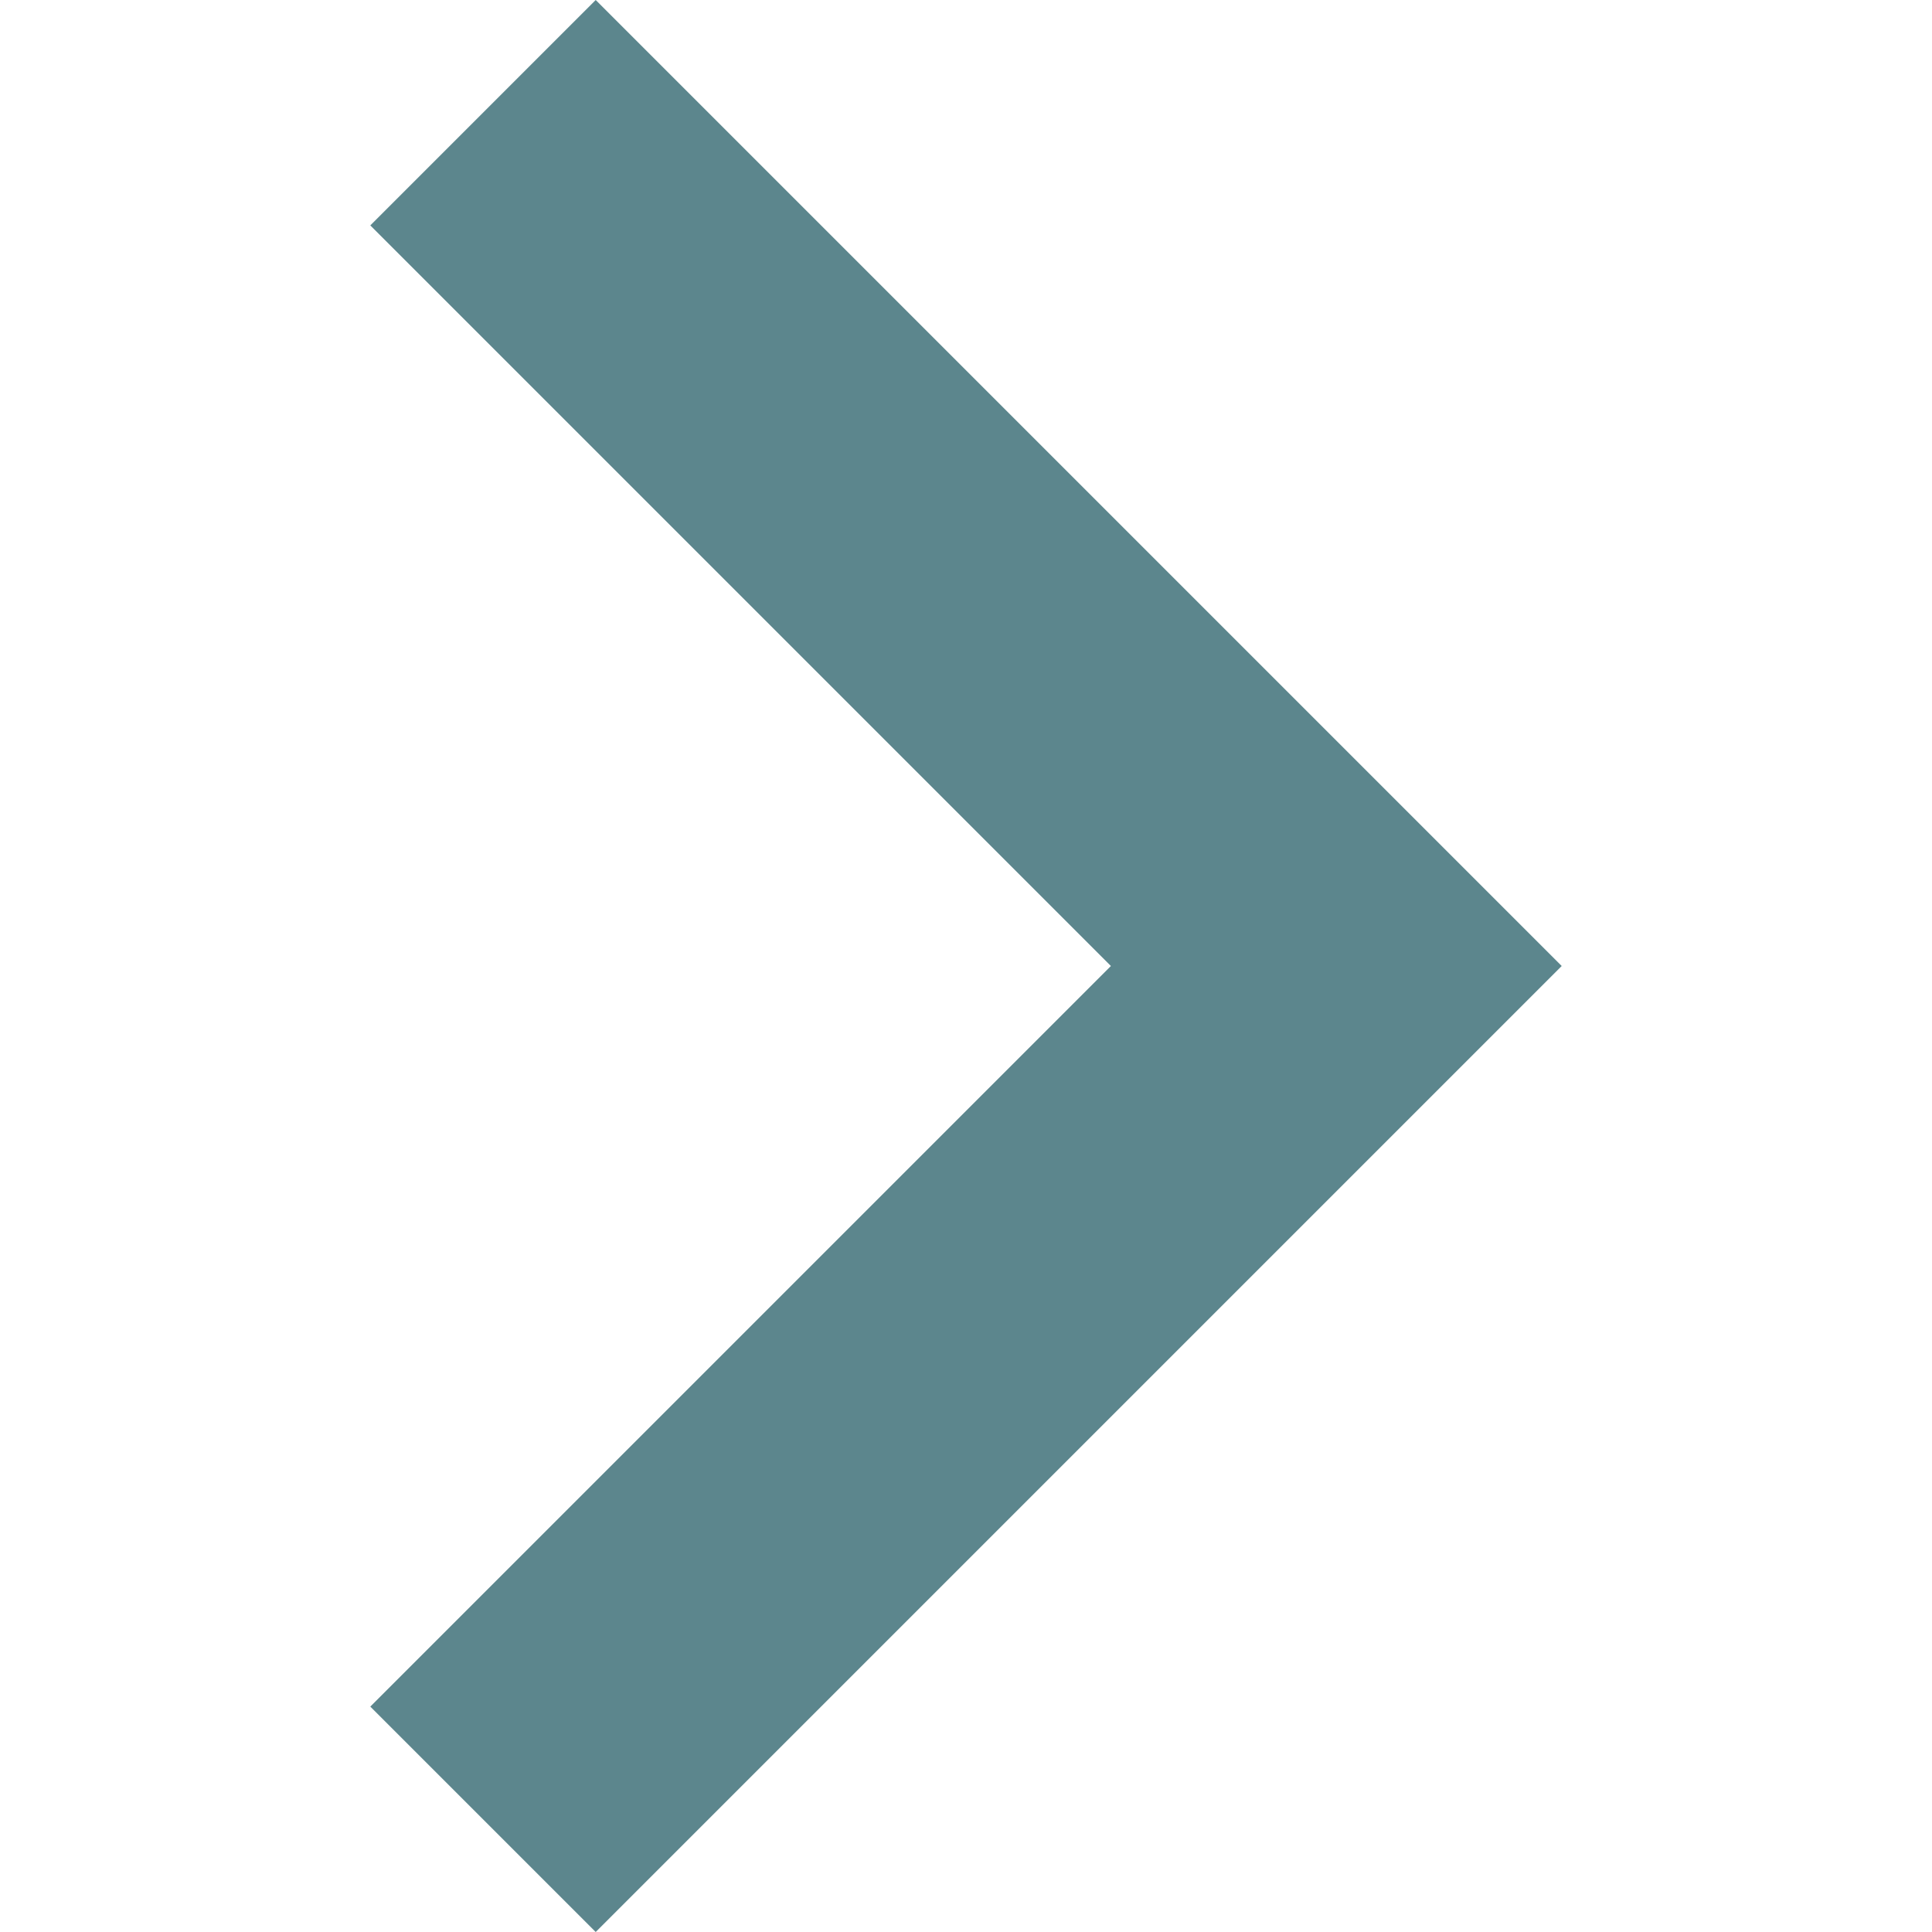
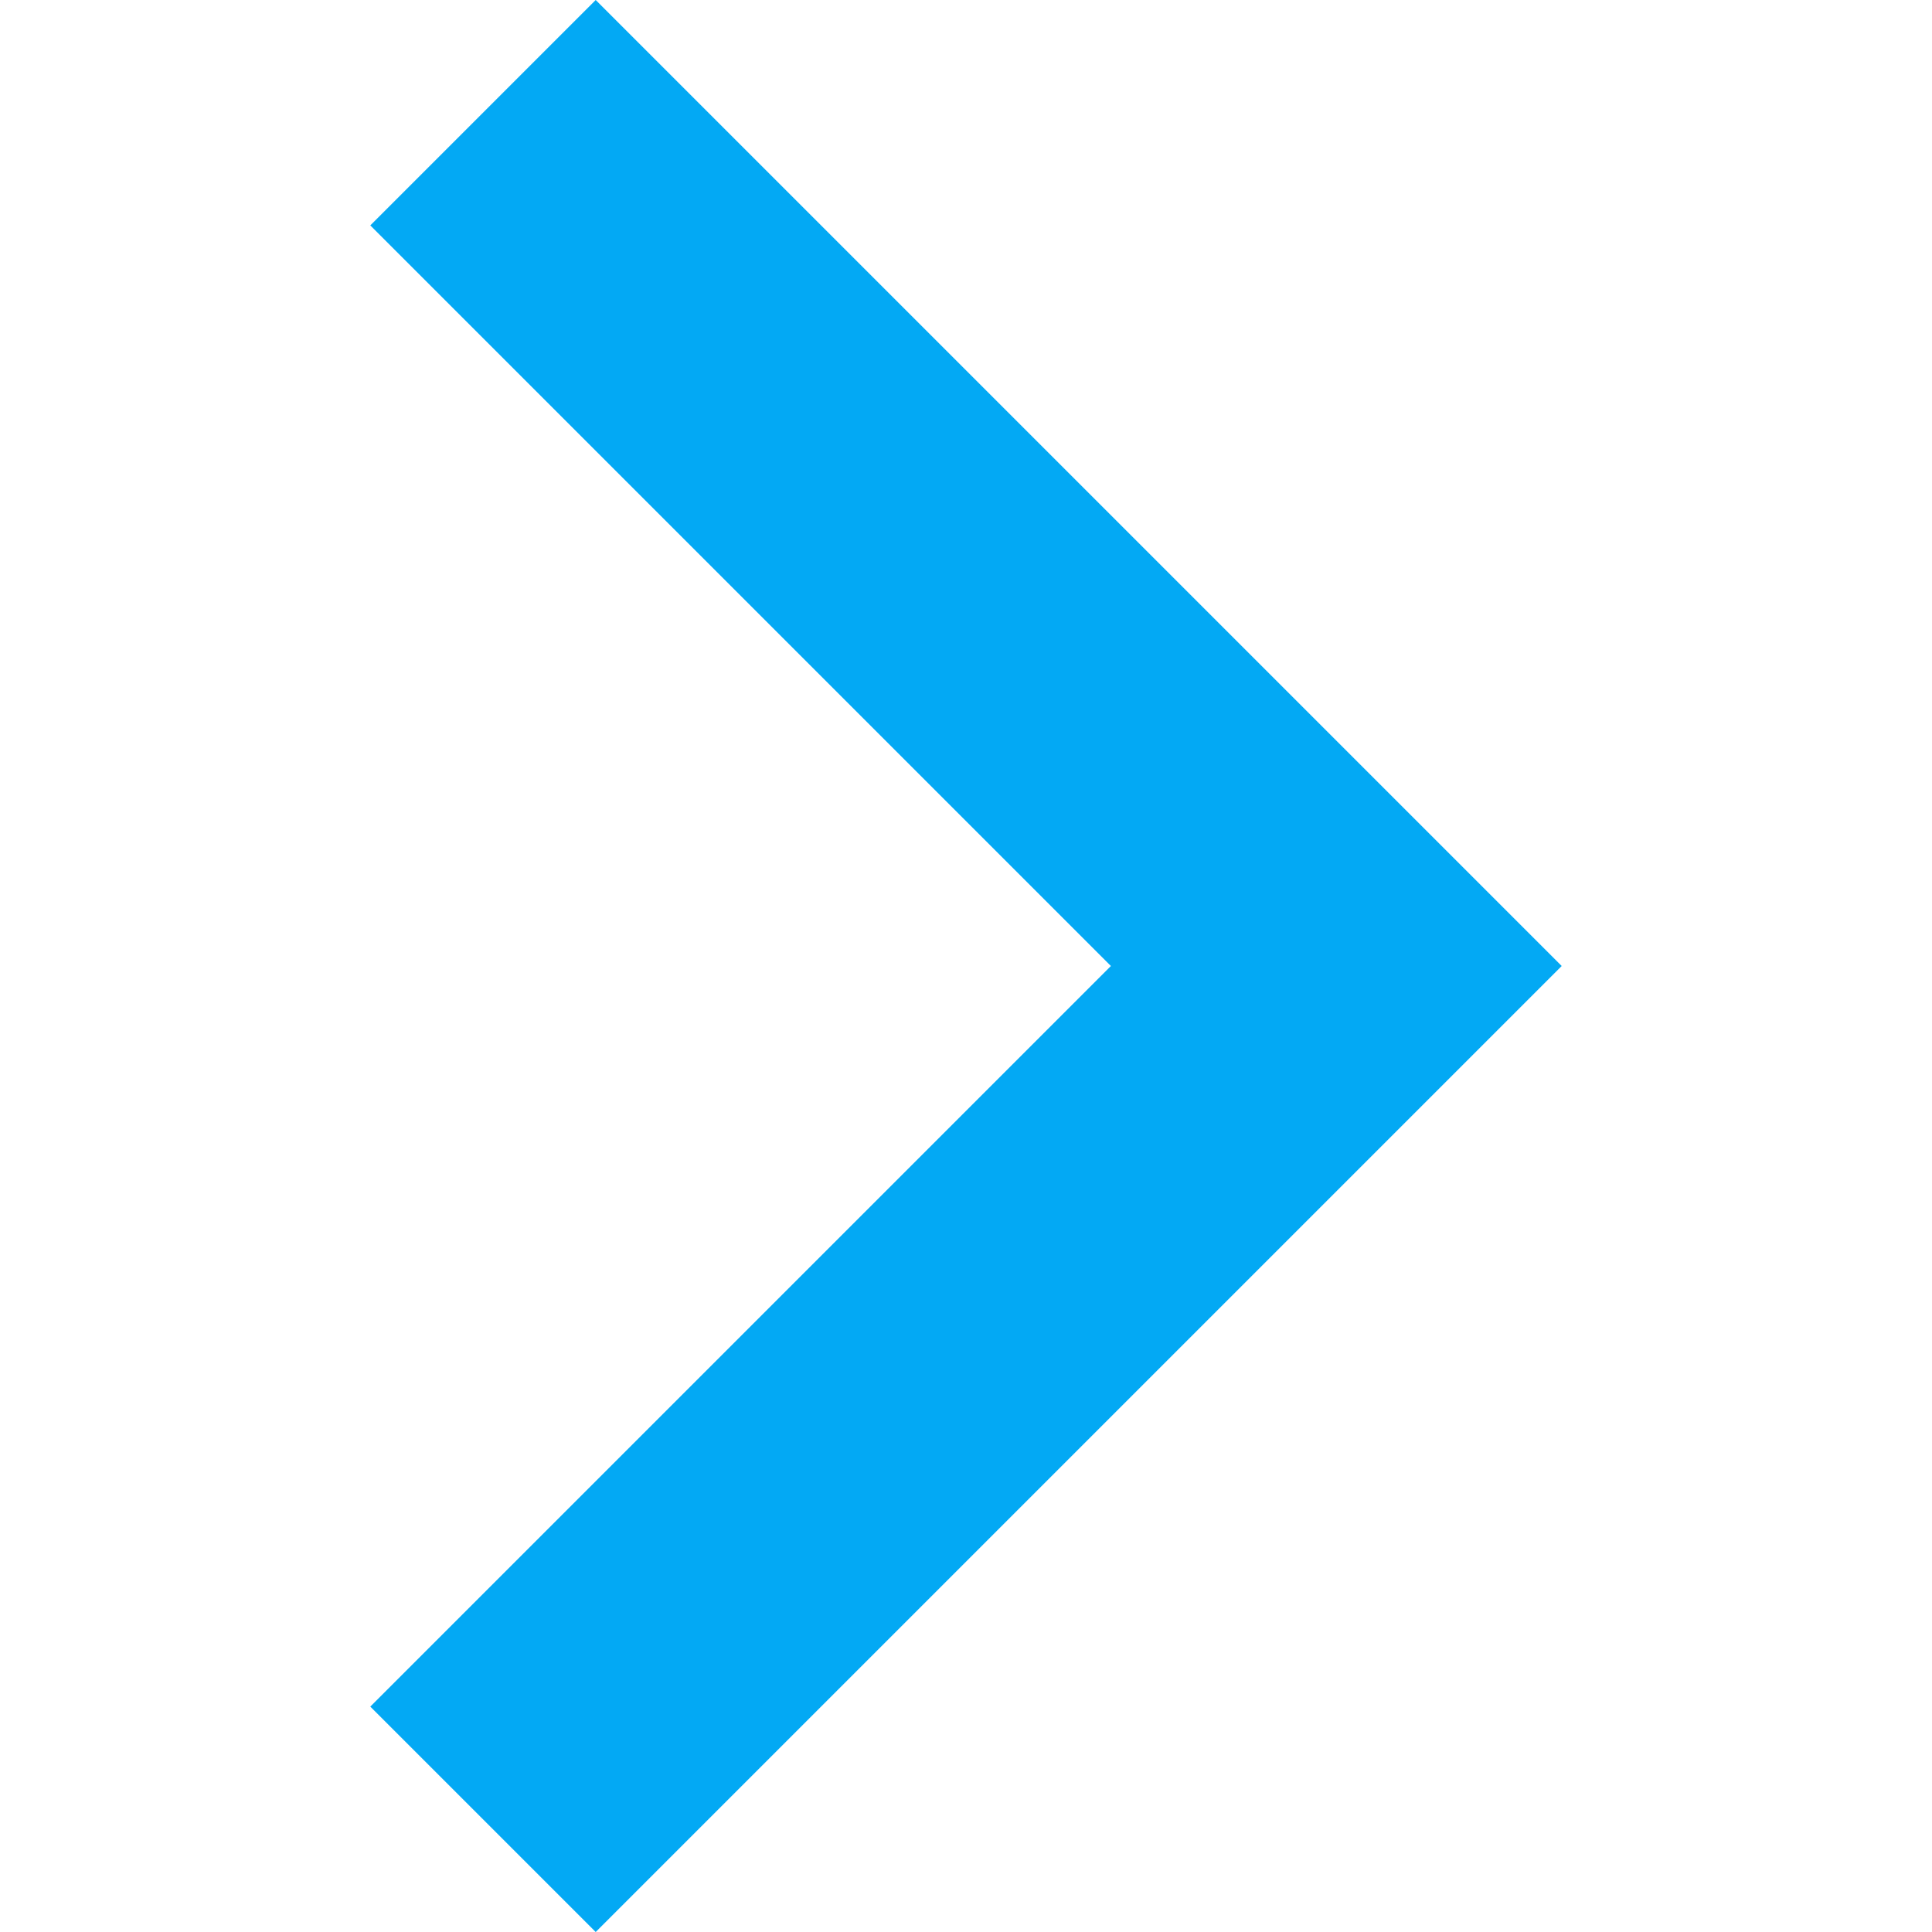
- <svg xmlns="http://www.w3.org/2000/svg" viewBox="0 0 306 306" fill="#5c868d" width="12px" height="12px">
+ <svg xmlns="http://www.w3.org/2000/svg" viewBox="0 0 306 306" fill="#03A9F4" width="12px" height="12px">
  <g transform="matrix(-1 0 0 -1 306 306)">
    <g>
      <g id="chevron-left">
        <polygon points="247.35,35.7 211.65,0 58.65,153 211.65,306 247.35,270.3 130.05,153   " />
      </g>
    </g>
    <g />
    <g />
    <g />
    <g />
    <g />
    <g />
    <g />
    <g />
    <g />
    <g />
    <g />
    <g />
    <g />
    <g />
    <g />
  </g>
</svg>
